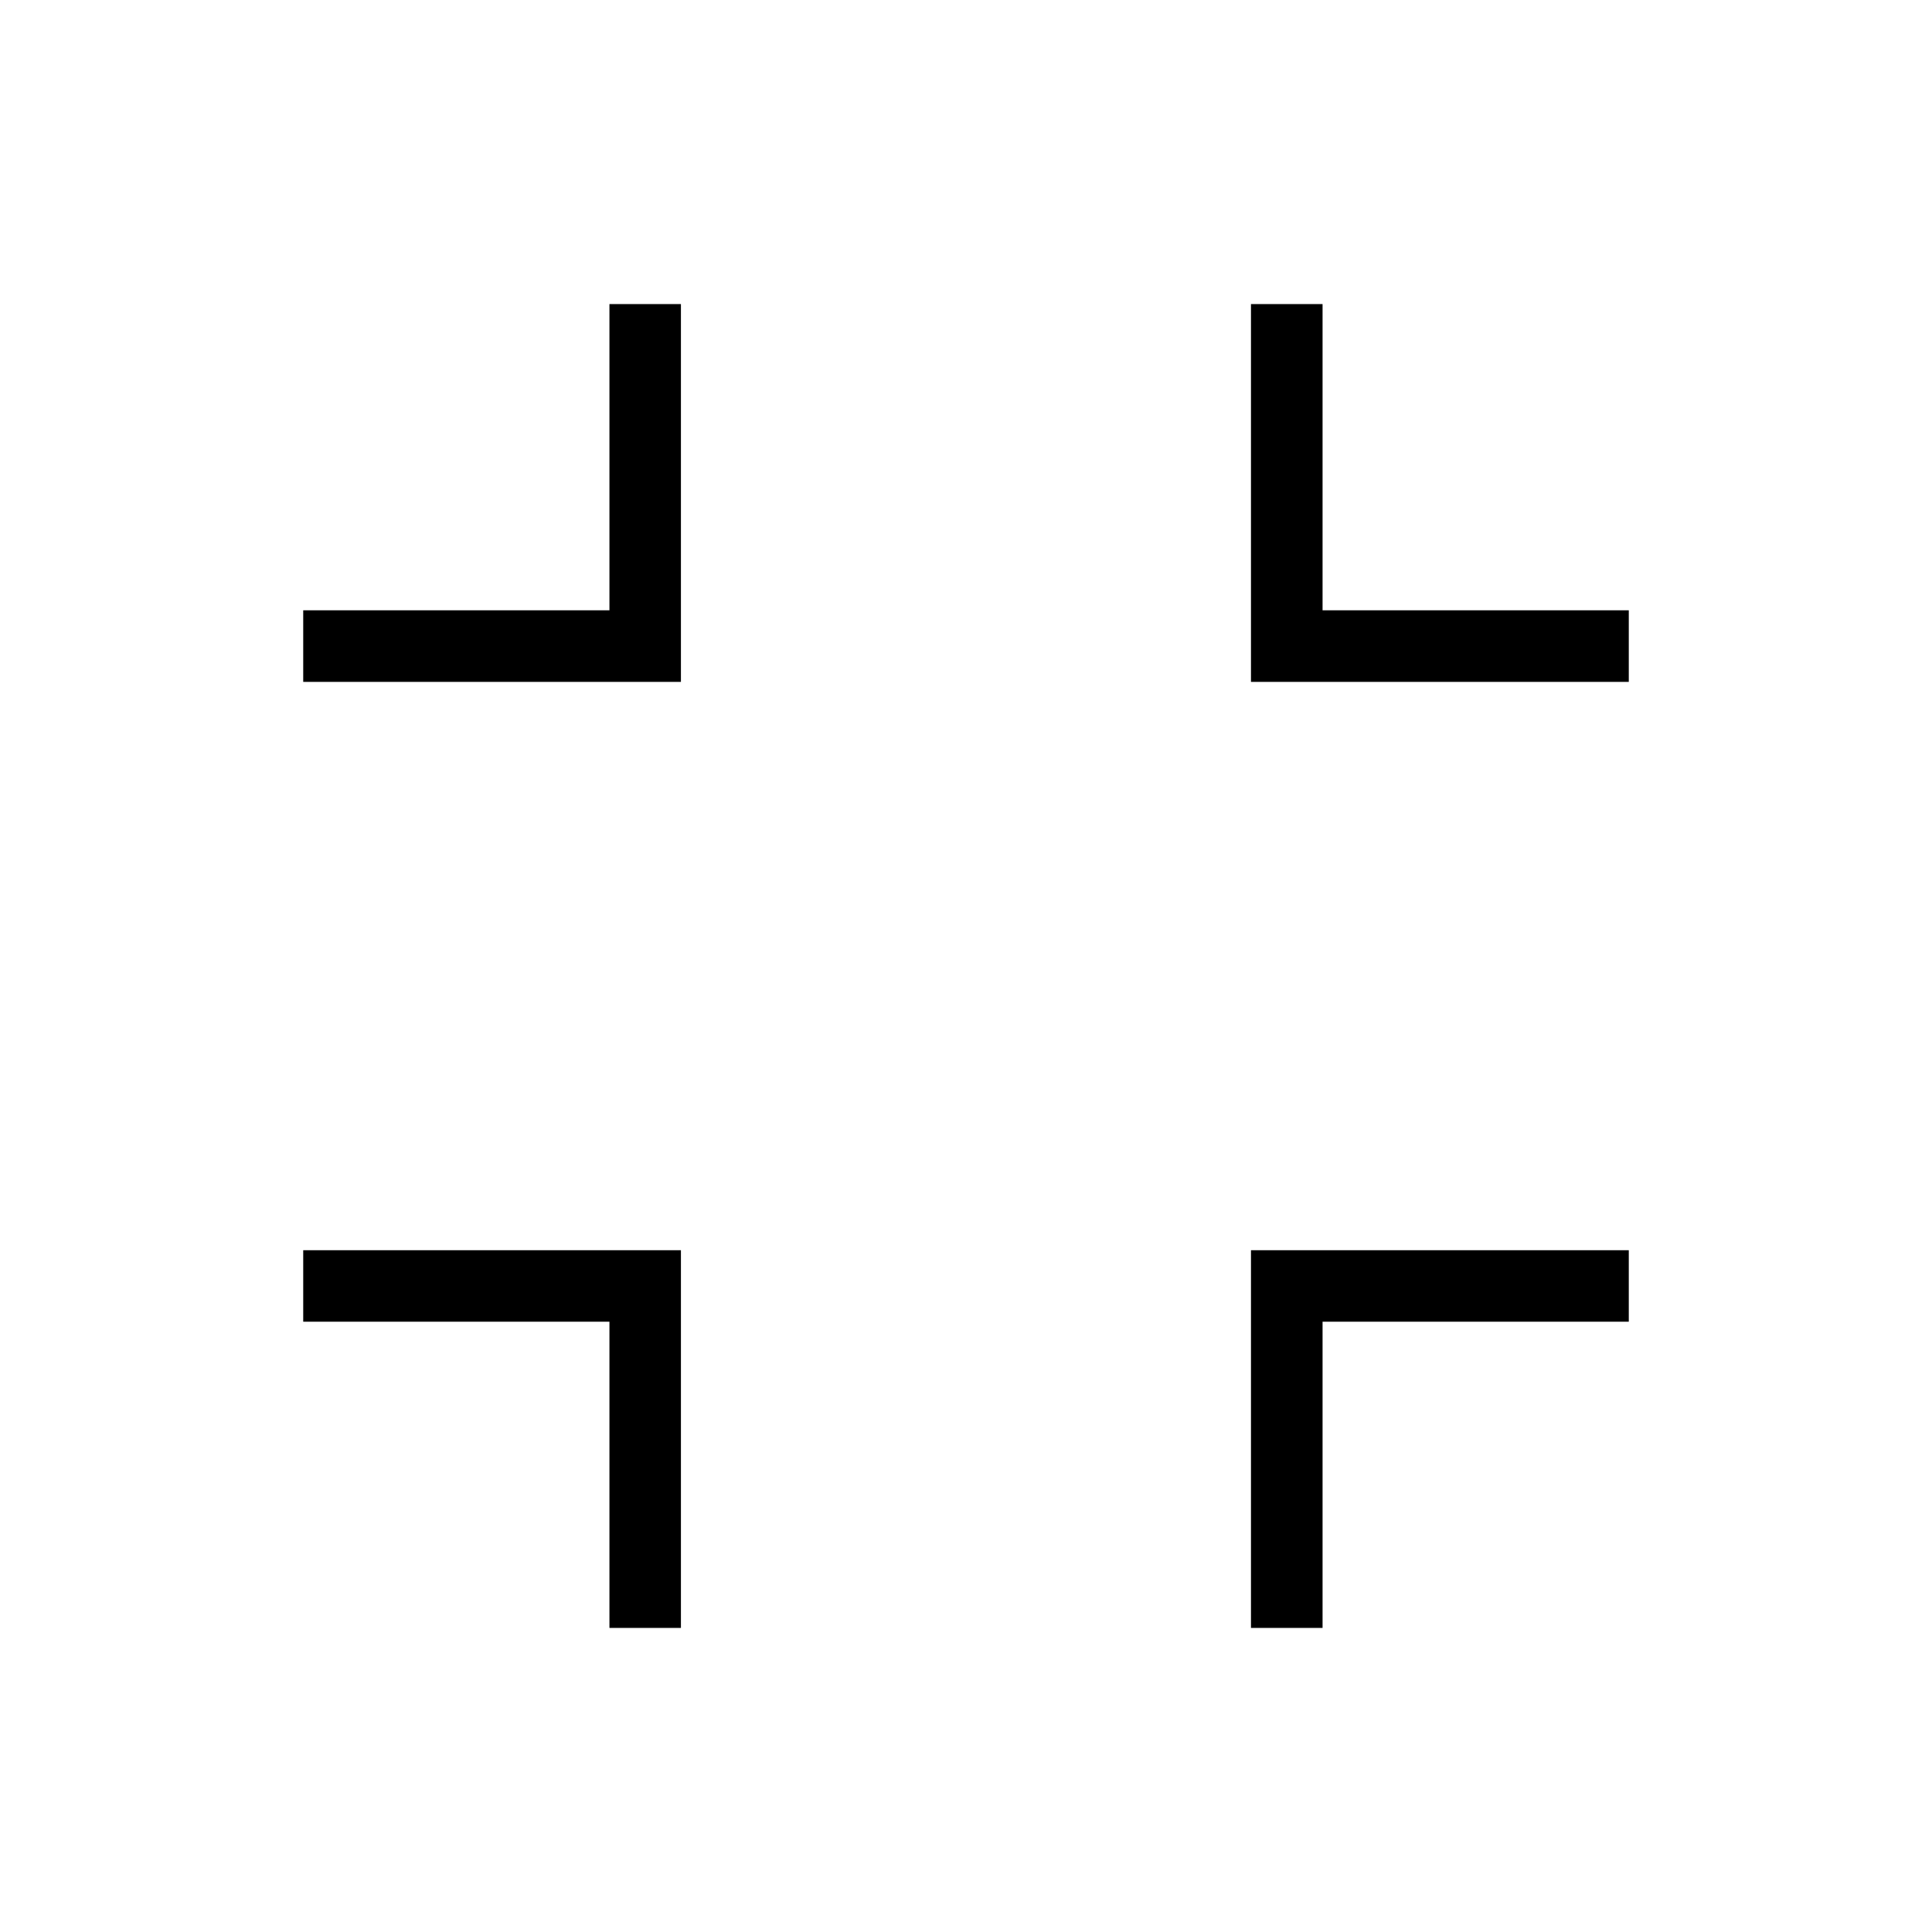
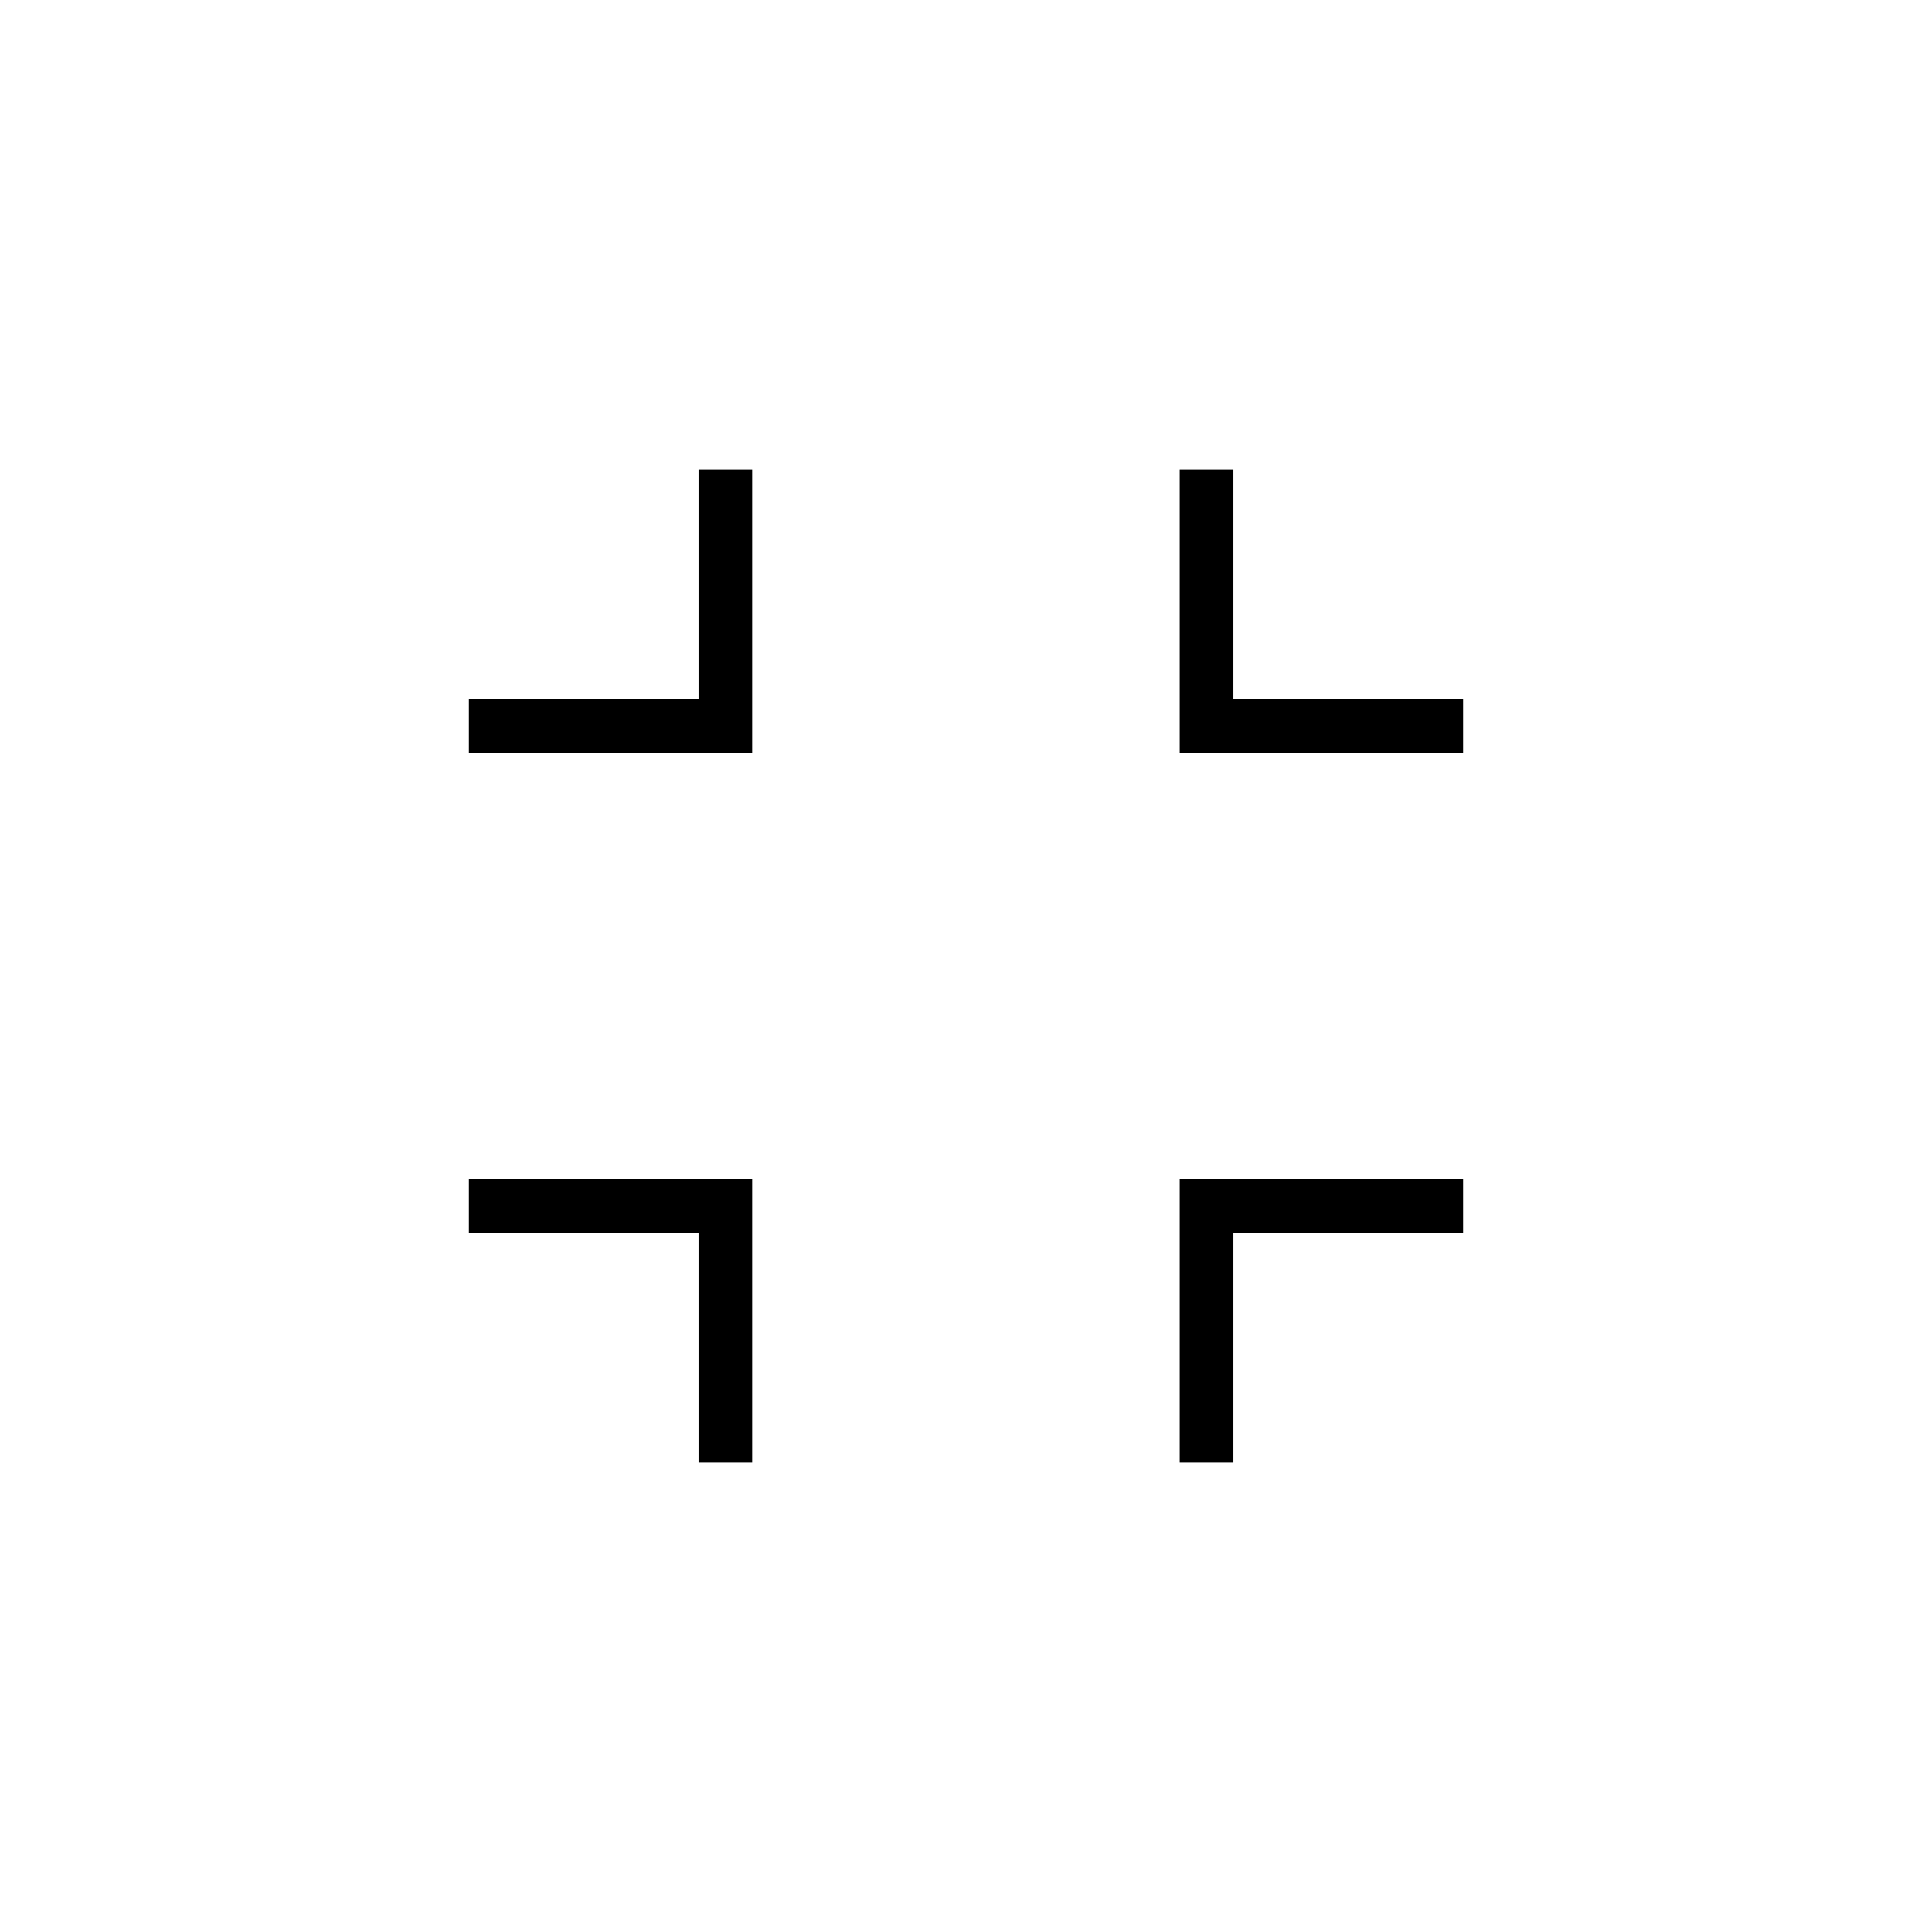
- <svg xmlns="http://www.w3.org/2000/svg" width="18" height="18" viewBox="0 0 18 18" fill="none">
+ <svg xmlns="http://www.w3.org/2000/svg" width="18" height="18" viewBox="-3 -3 24 24" fill="none">
  <path d="M5.678 15.167V12.314H2.825V11.648H6.344V15.167H5.678ZM11.655 15.167V11.648H15.175V12.314H12.322V15.167H11.655ZM2.825 6.353V5.686H5.678V2.833H6.344V6.353H2.825ZM11.655 6.353V2.833H12.322V5.686H15.175V6.353H11.655Z" fill="currentColor" />
</svg>
